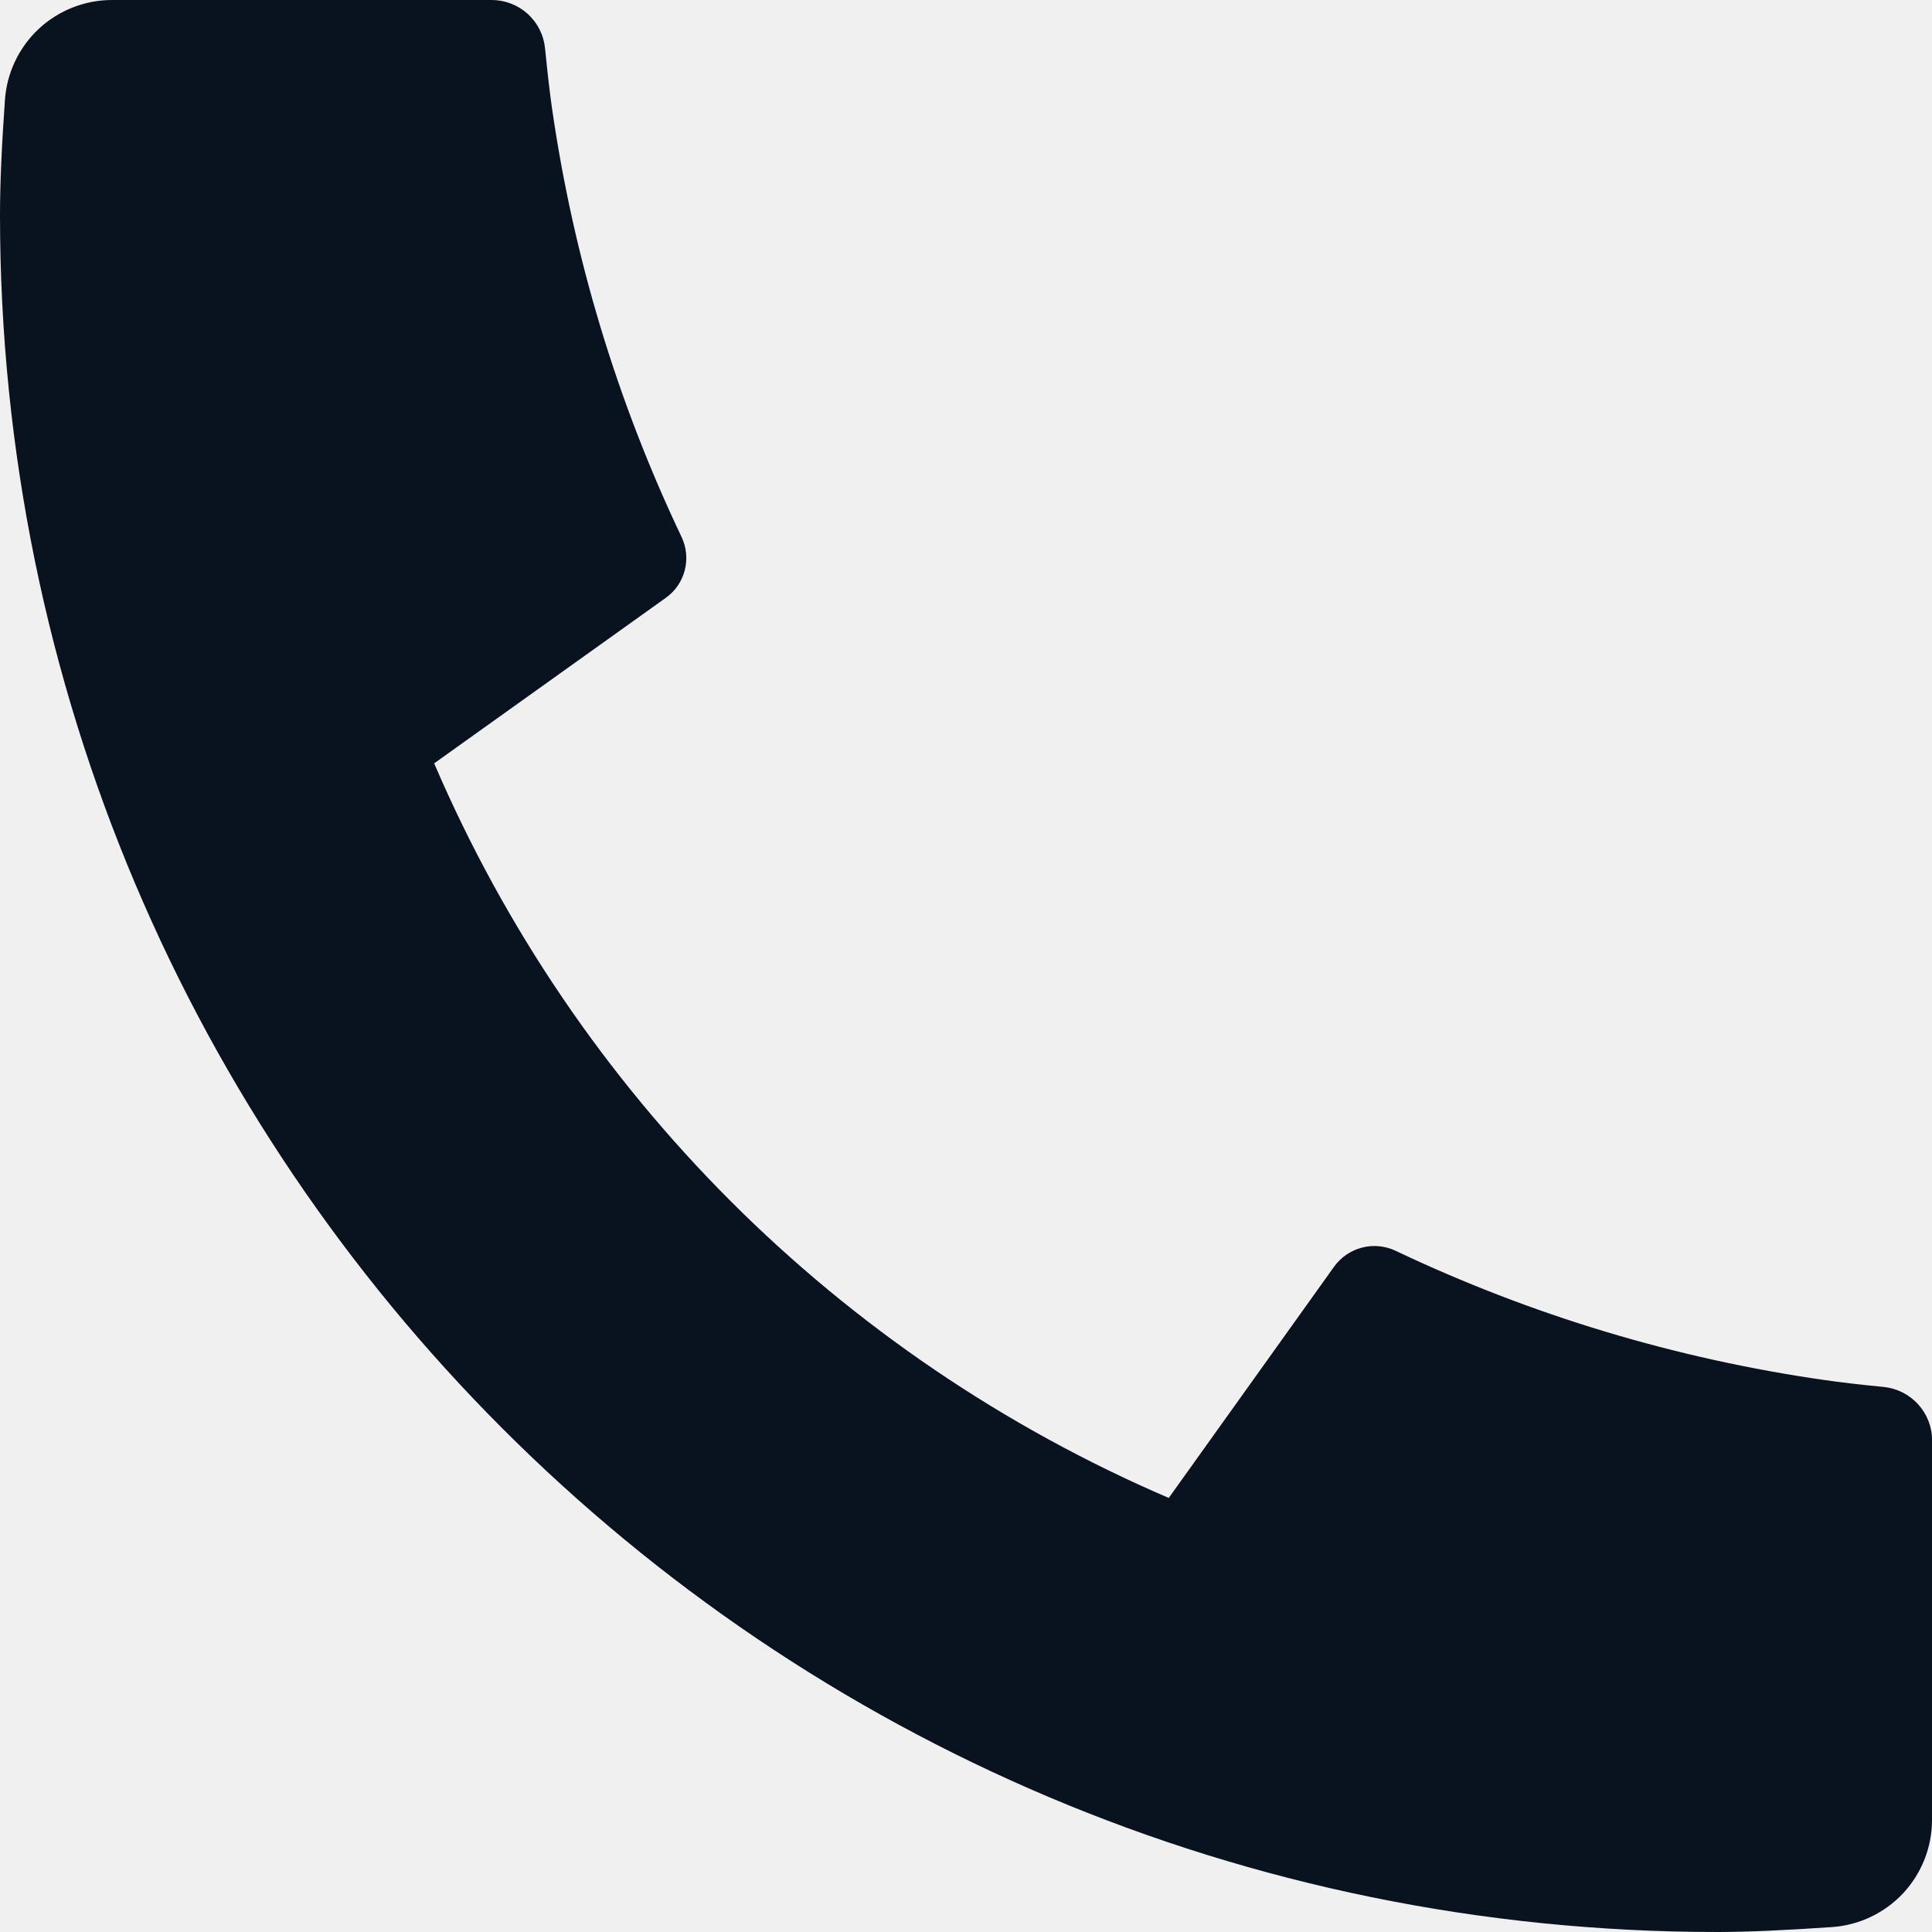
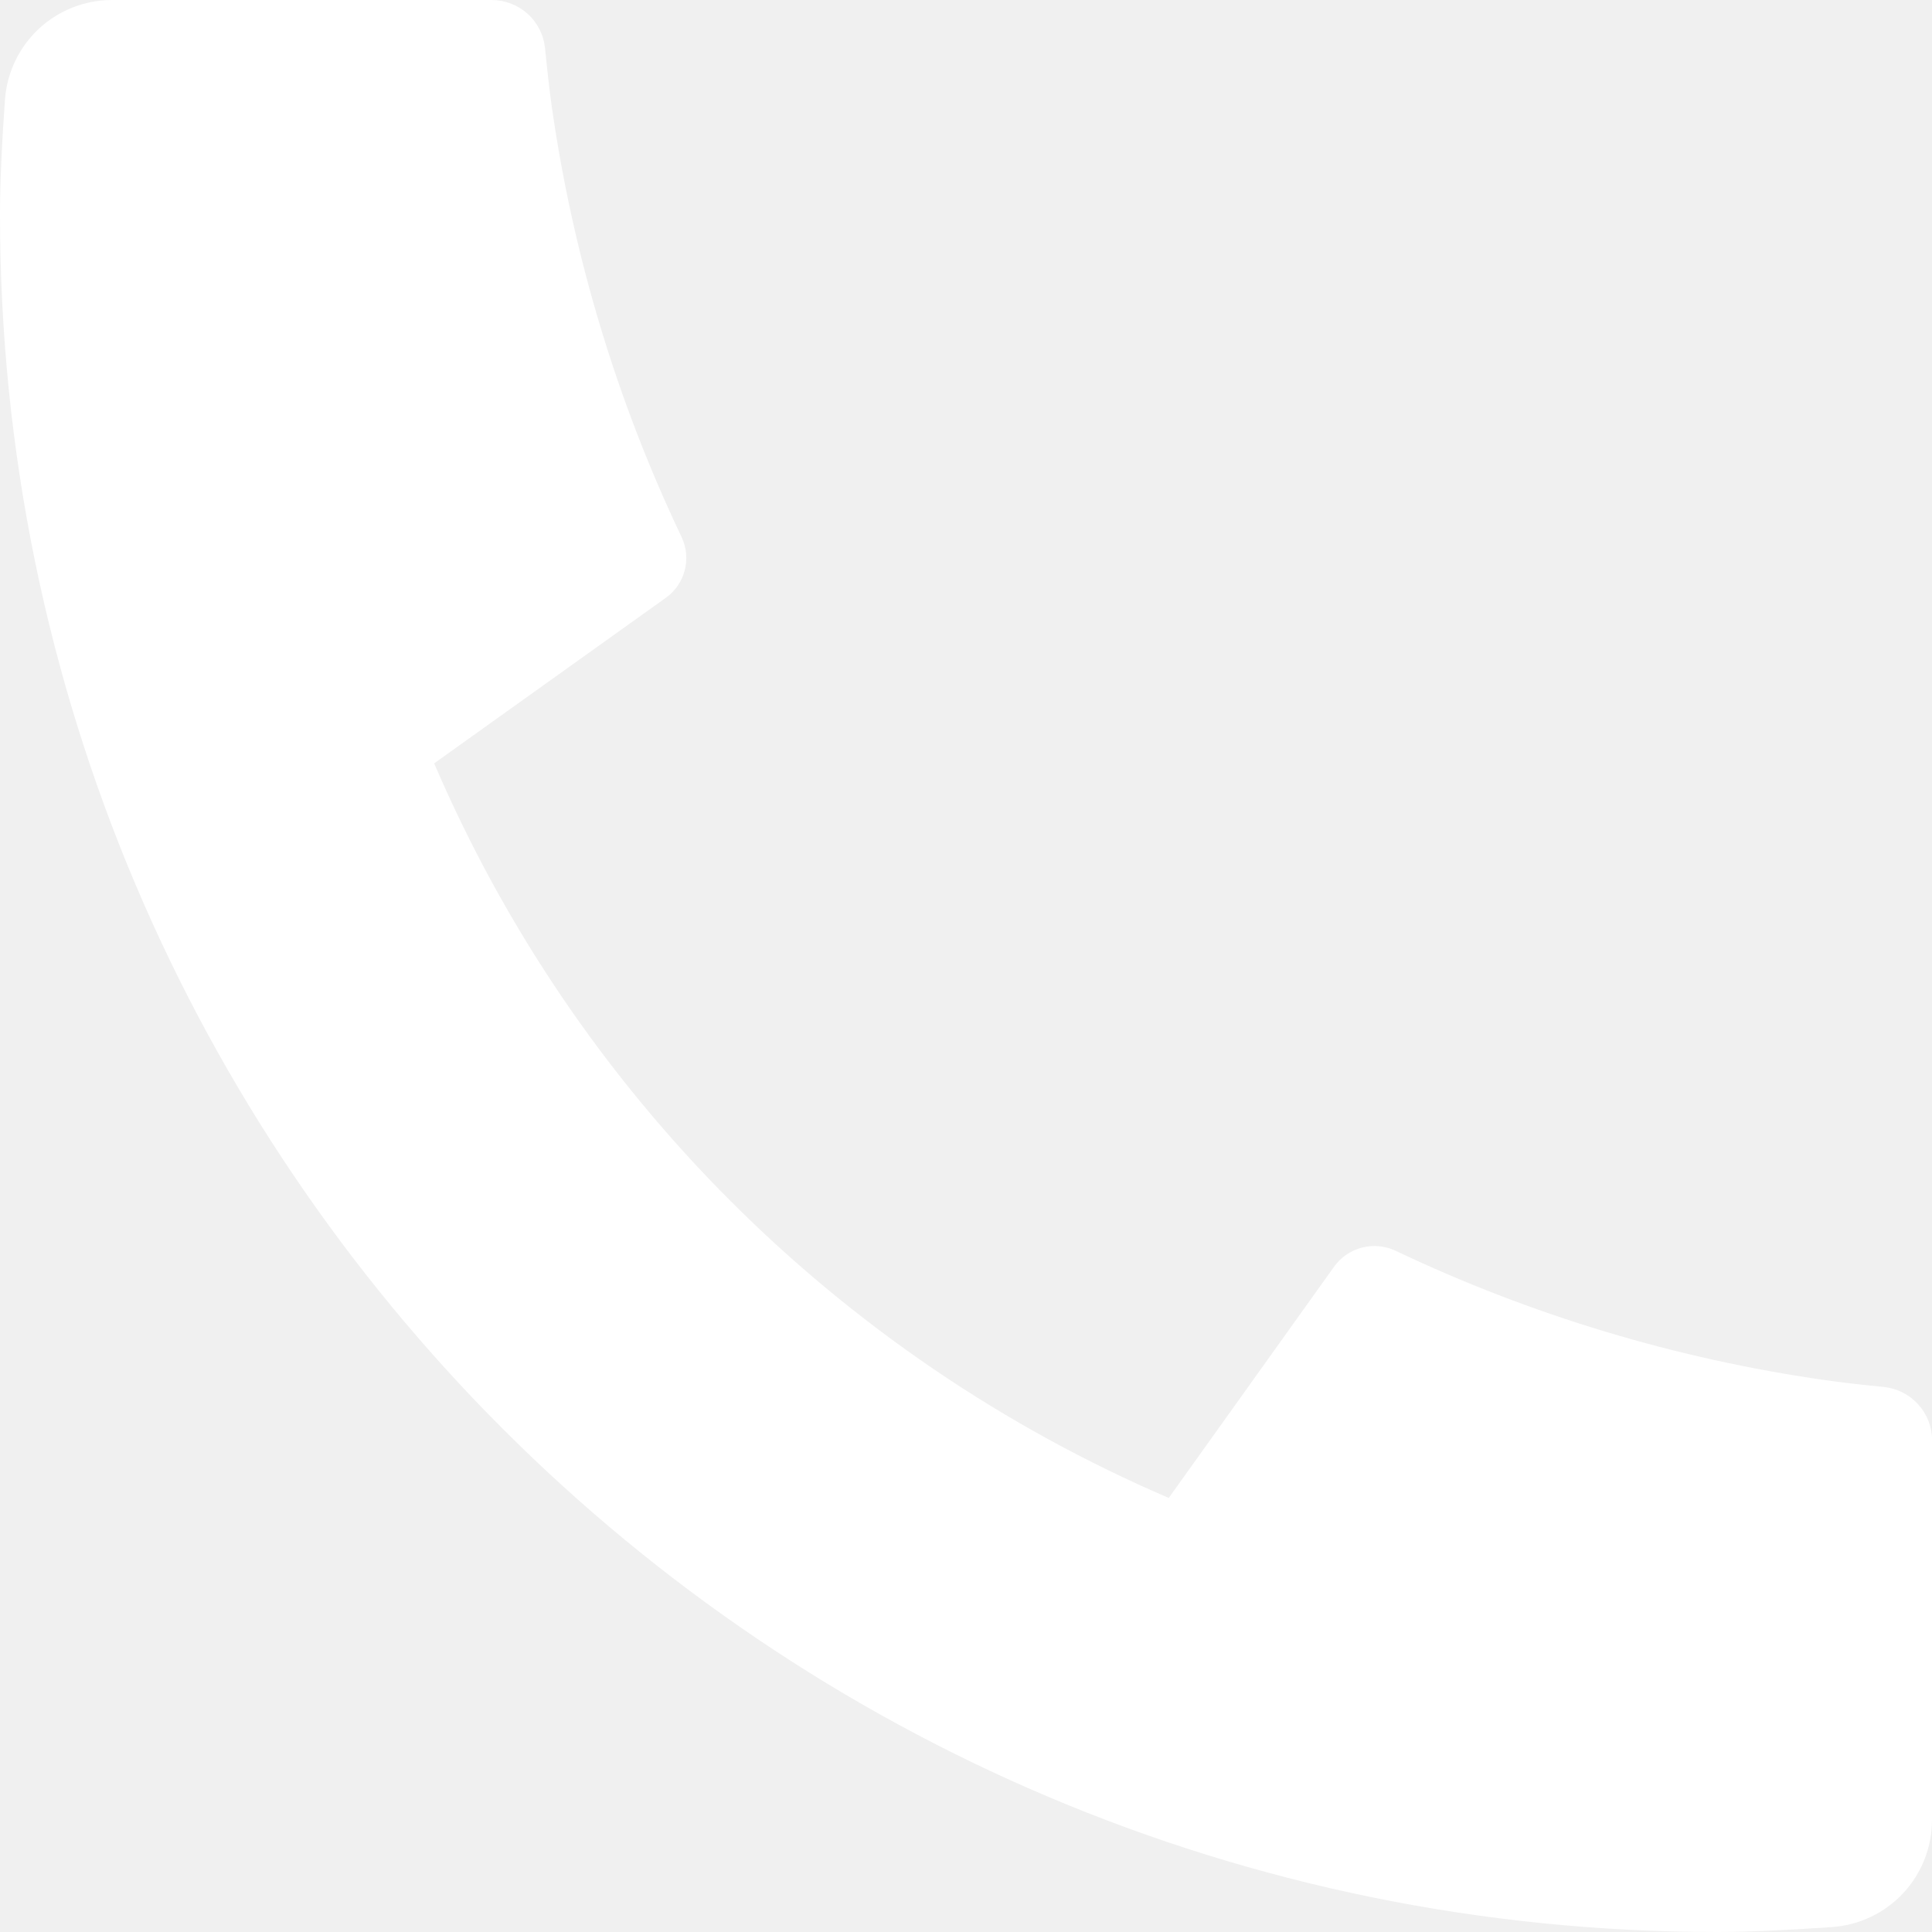
<svg xmlns="http://www.w3.org/2000/svg" width="18" height="18" viewBox="0 0 18 18" fill="none">
-   <g clip-path="url(#clip0_7_6)">
-     <path d="M18 13.42V16.956C18 17.209 17.904 17.453 17.732 17.638C17.559 17.823 17.323 17.936 17.07 17.954C16.633 17.984 16.276 18 16 18C7.163 18 0 10.837 0 2C0 1.724 0.015 1.367 0.046 0.93C0.064 0.677 0.177 0.441 0.362 0.268C0.547 0.096 0.791 -0 1.044 2.56579e-07H4.58C4.704 -0 4.824 0.046 4.916 0.129C5.008 0.212 5.066 0.327 5.078 0.45C5.101 0.68 5.122 0.863 5.142 1.002C5.341 2.389 5.748 3.738 6.35 5.003C6.445 5.203 6.383 5.442 6.203 5.57L4.045 7.112C5.364 10.187 7.815 12.636 10.889 13.956L12.429 11.802C12.492 11.714 12.584 11.651 12.688 11.624C12.793 11.596 12.904 11.607 13.002 11.653C14.267 12.254 15.616 12.66 17.002 12.858C17.141 12.878 17.324 12.9 17.552 12.922C17.675 12.935 17.789 12.993 17.872 13.085C17.955 13.177 18.001 13.296 18.001 13.42H18Z" fill="#09121F" />
+   <g clip-path="url(#clip0_178_90)">
+     <path d="M18 13.42V16.956C18 17.209 17.904 17.453 17.732 17.638C17.559 17.823 17.323 17.936 17.07 17.954C16.633 17.984 16.276 18 16 18C7.163 18 0 10.837 0 2C0 1.724 0.015 1.367 0.046 0.93C0.064 0.677 0.177 0.441 0.362 0.268C0.547 0.096 0.791 -0 1.044 2.56579e-07H4.58C4.704 -0 4.824 0.046 4.916 0.129C5.008 0.212 5.066 0.327 5.078 0.45C5.101 0.68 5.122 0.863 5.142 1.002C5.341 2.389 5.748 3.738 6.35 5.003C6.445 5.203 6.383 5.442 6.203 5.57L4.045 7.112C5.364 10.187 7.815 12.636 10.889 13.956L12.429 11.802C12.492 11.714 12.584 11.651 12.688 11.624C12.793 11.596 12.904 11.607 13.002 11.653C14.267 12.254 15.616 12.66 17.002 12.858C17.141 12.878 17.324 12.9 17.552 12.922C17.675 12.935 17.789 12.993 17.872 13.085C17.955 13.177 18.001 13.296 18.001 13.42H18Z" fill="white" />
  </g>
  <defs>
-     <clipPath id="clip0_7_6">
+     <clipPath id="clip0_178_90">
      <rect width="18" height="18" fill="white" />
    </clipPath>
  </defs>
</svg>
